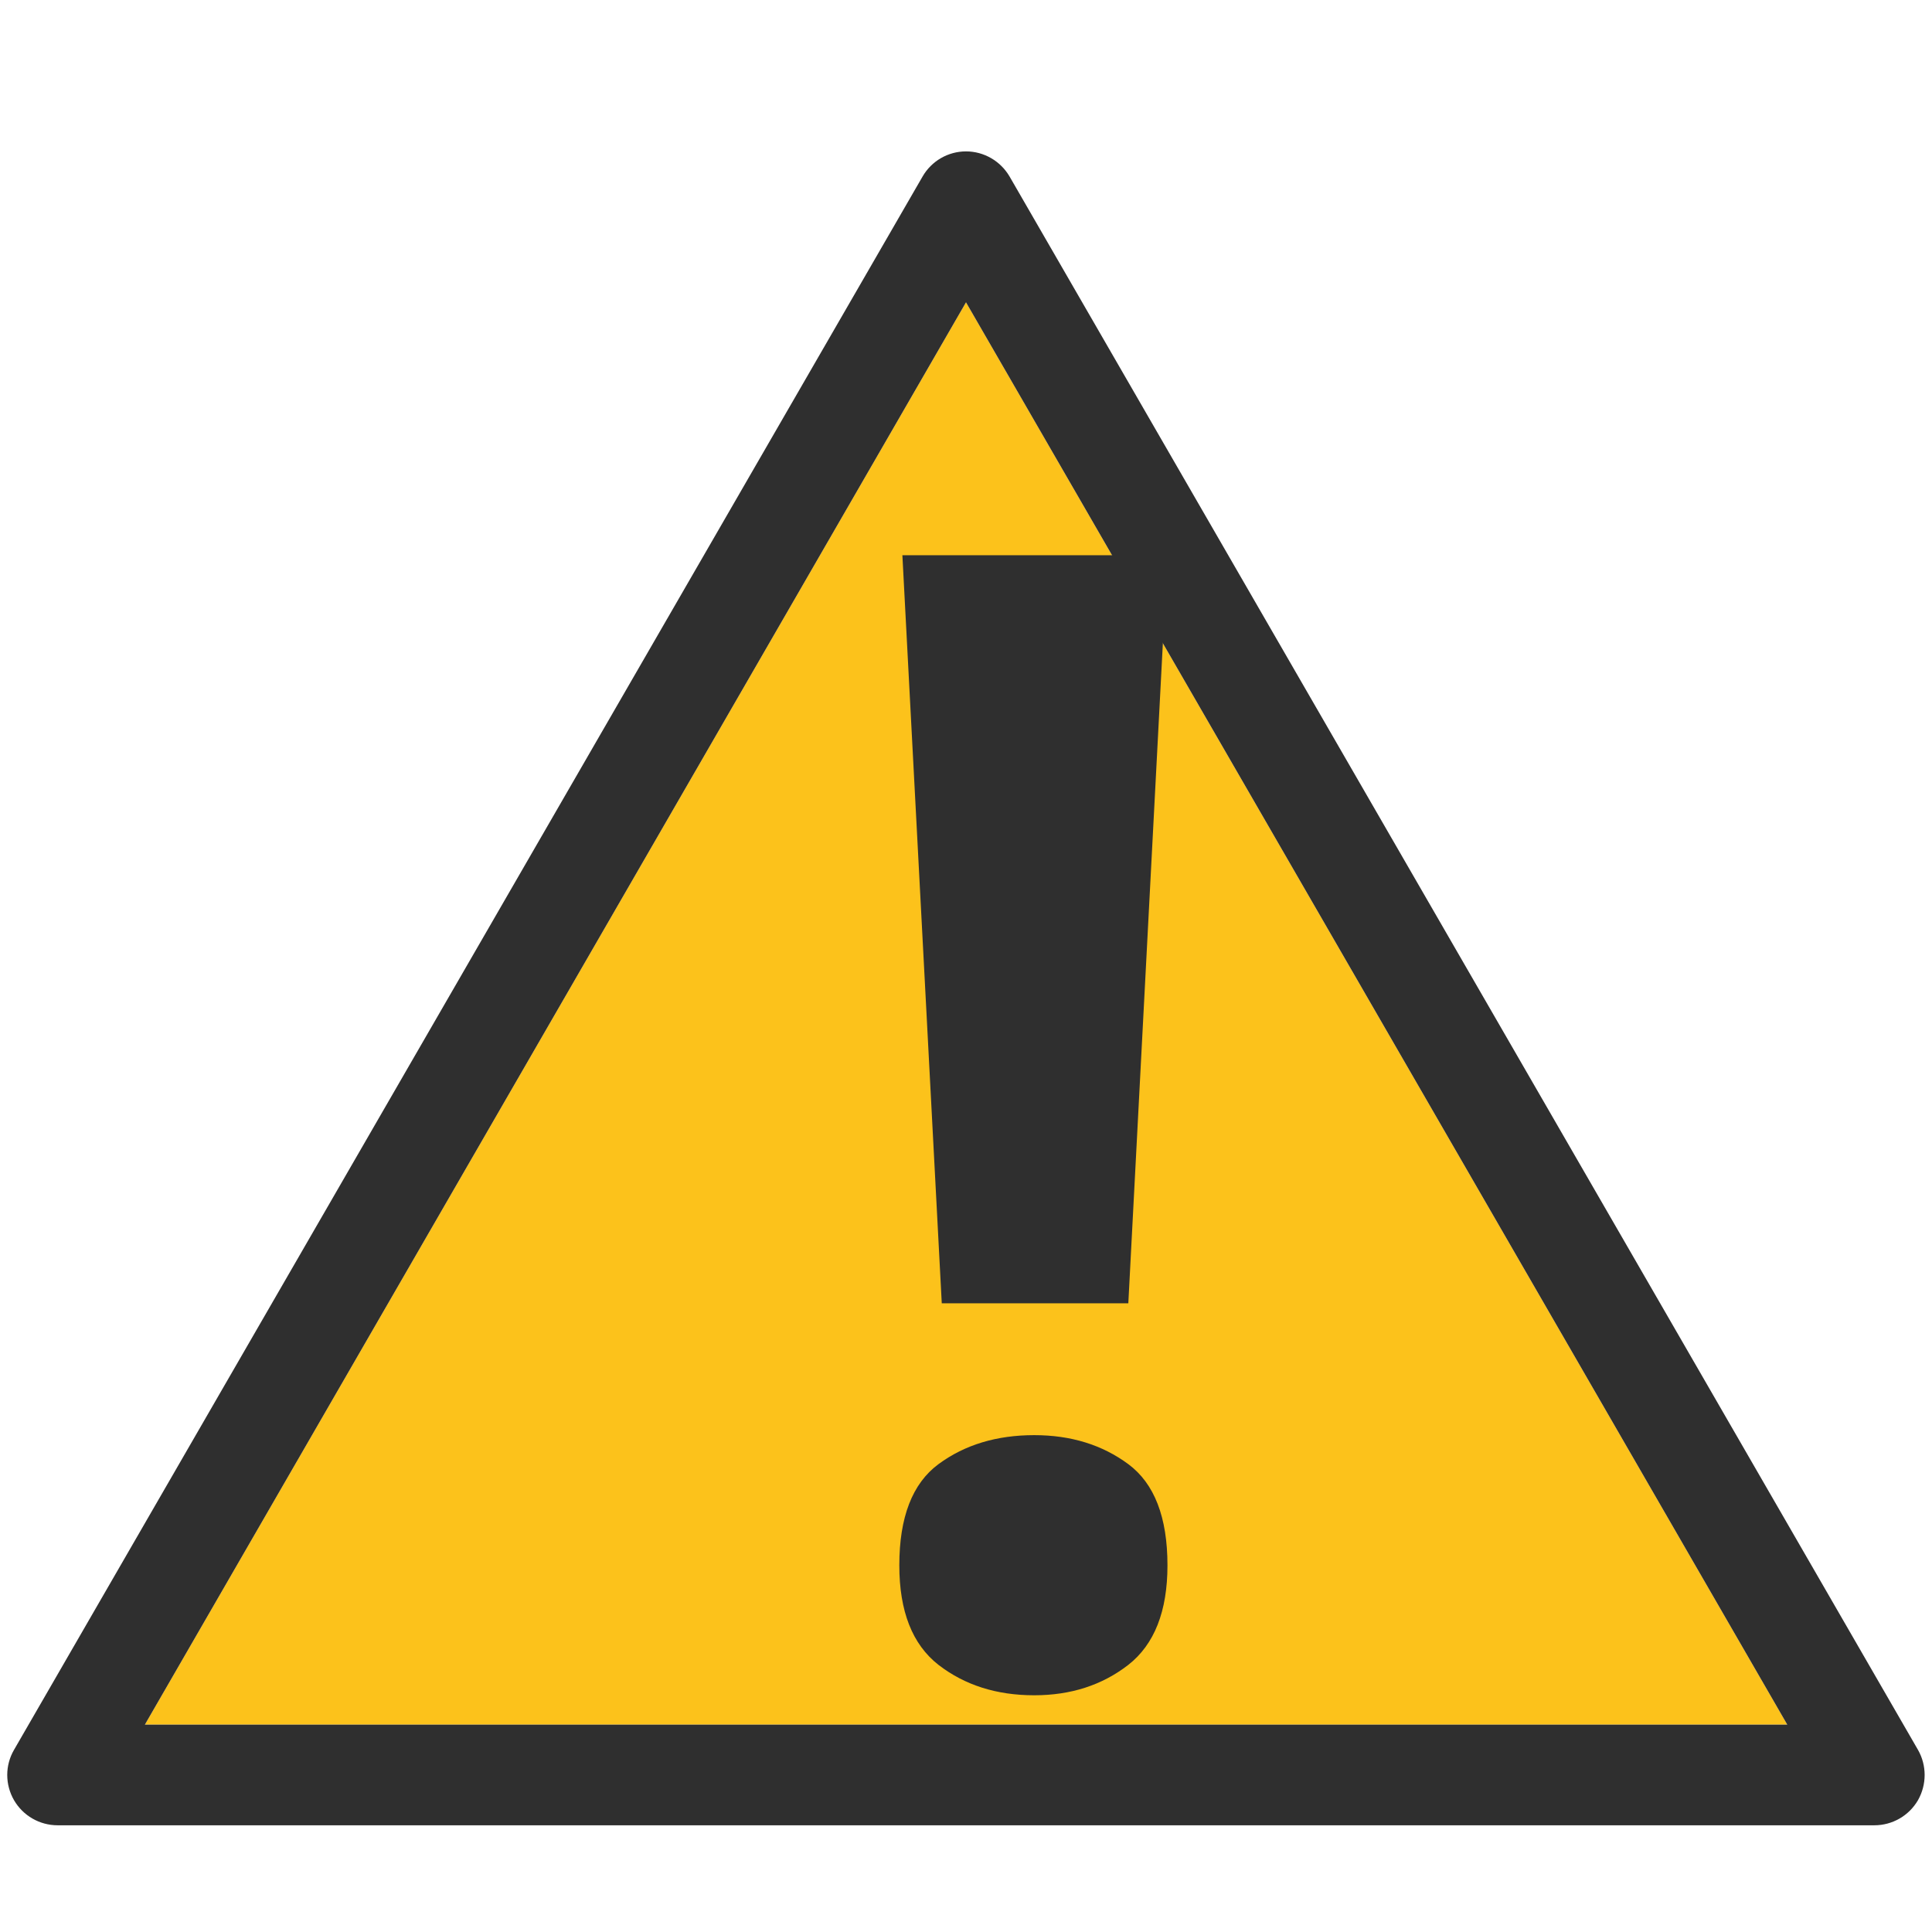
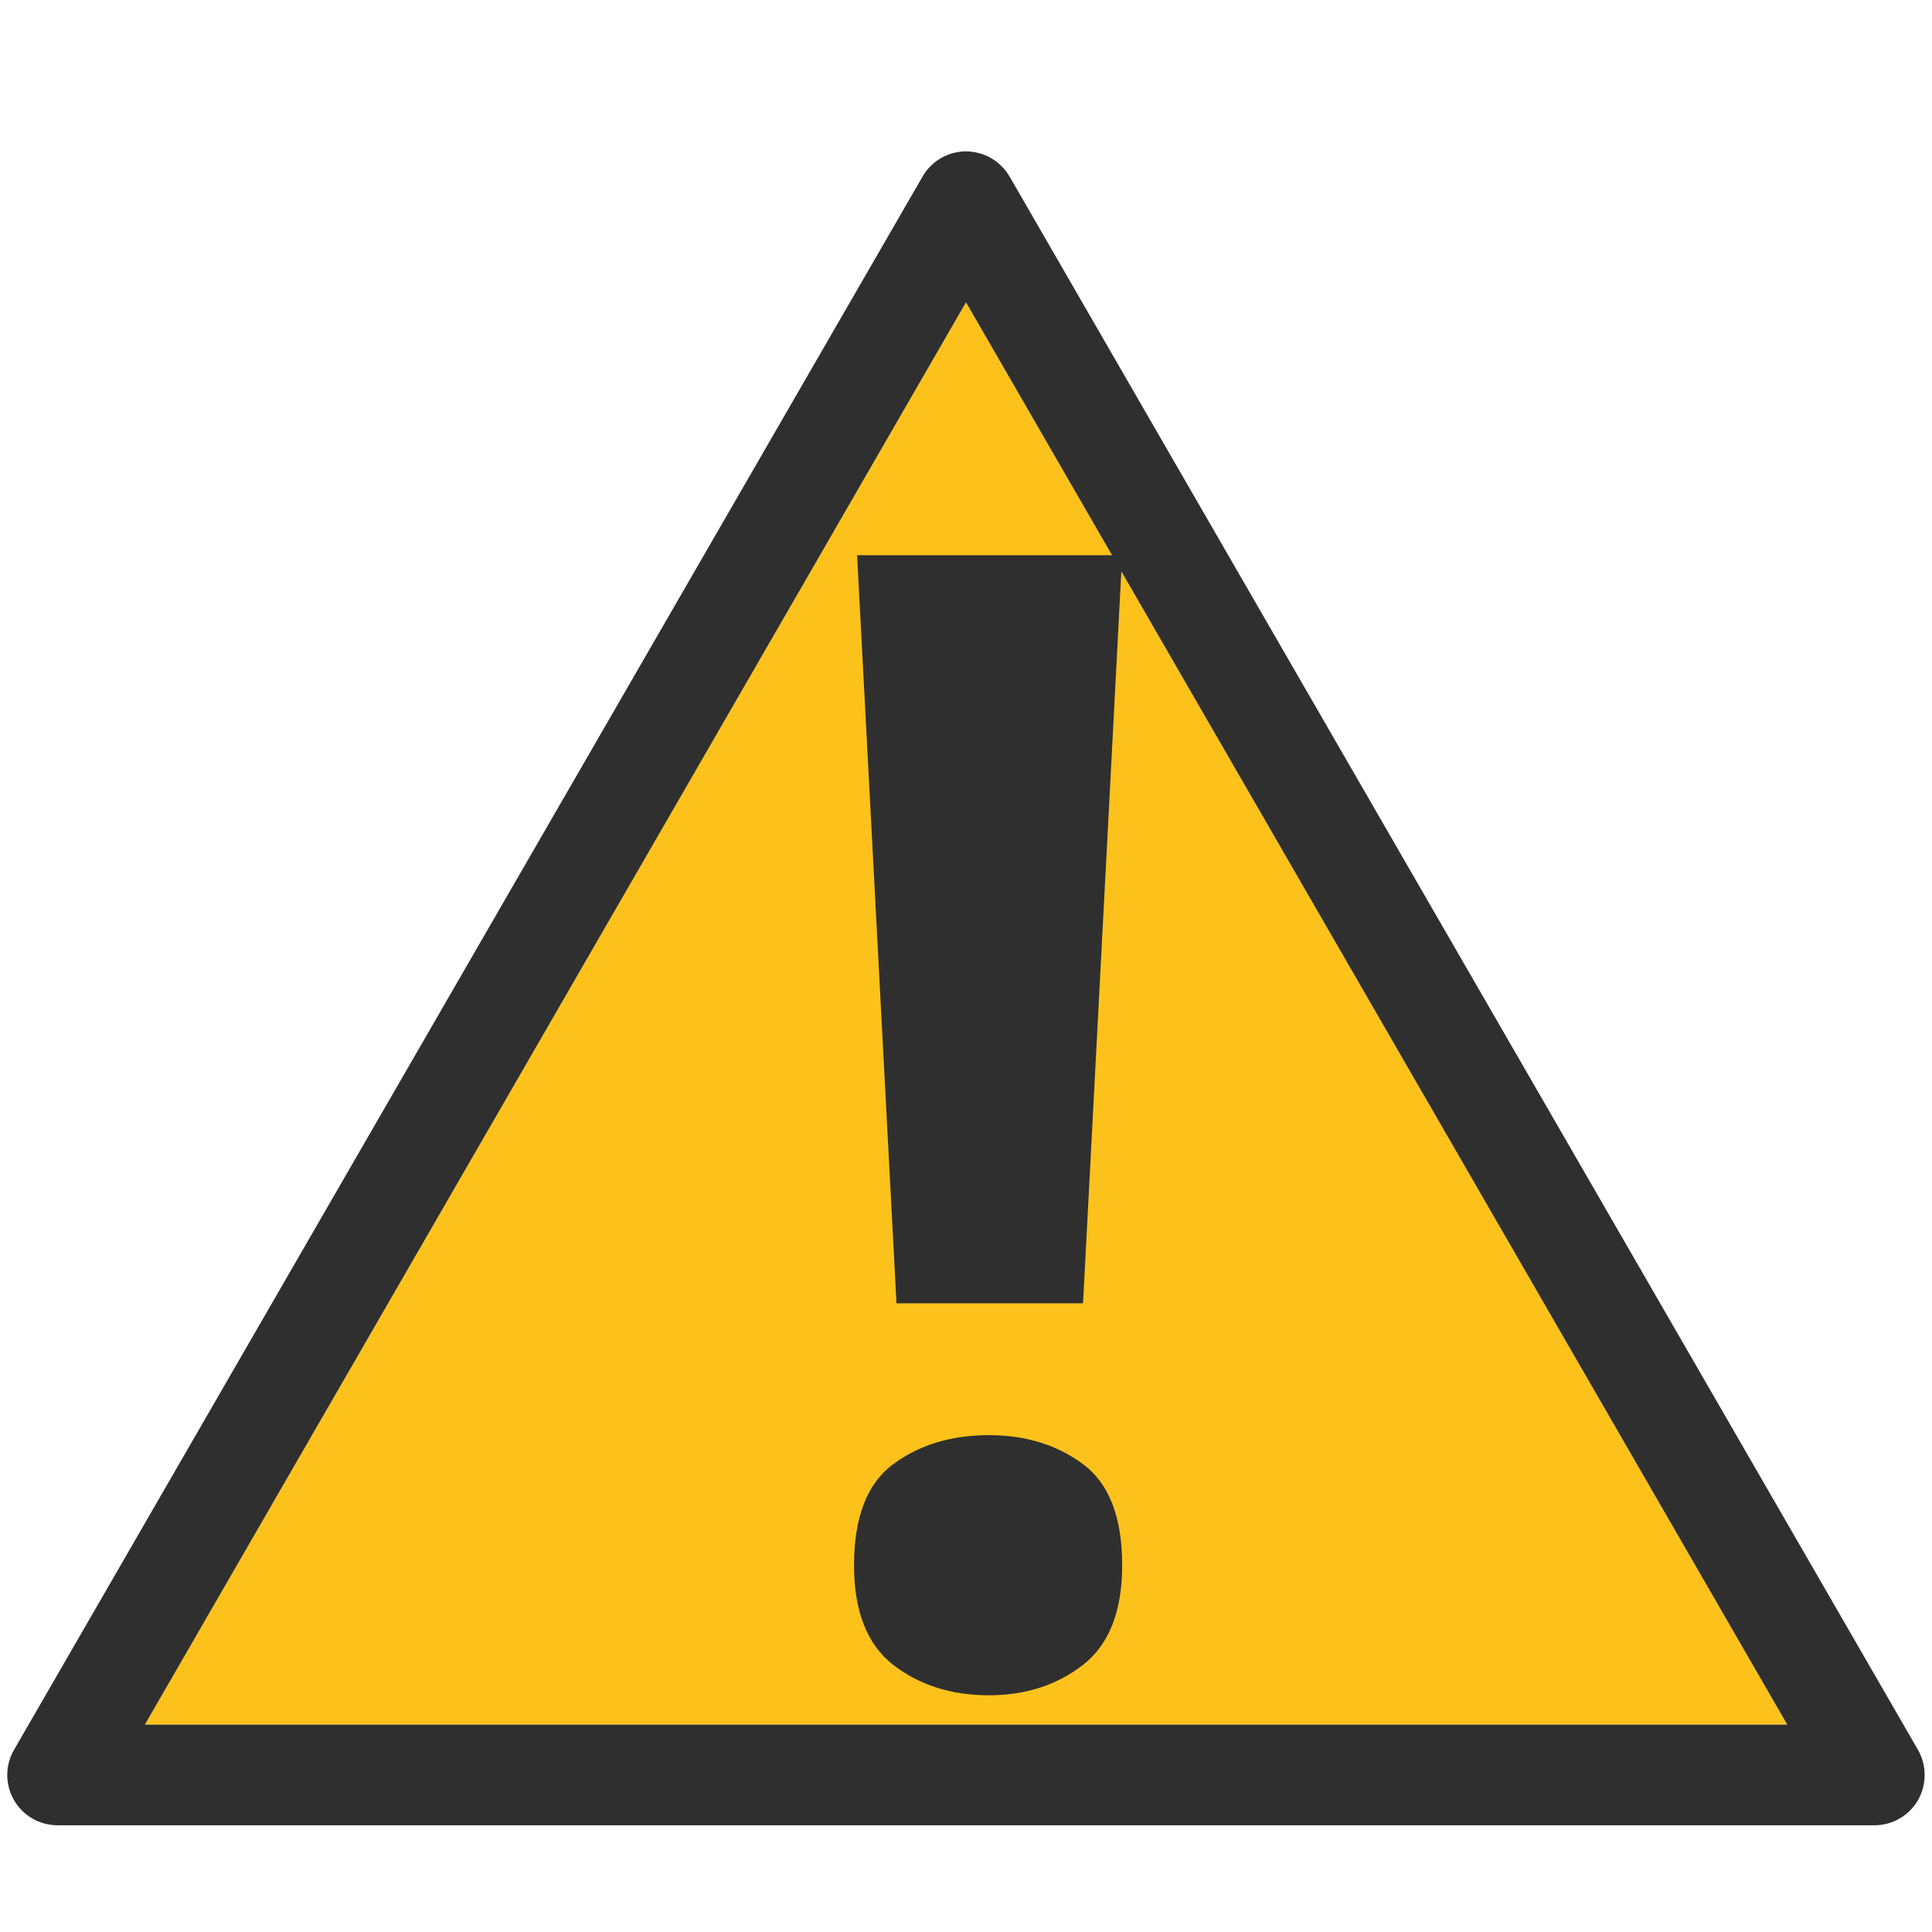
<svg xmlns="http://www.w3.org/2000/svg" width="128" height="128">
  <path fill="#fcc21b" d="M9.6 114.26L64 20.03l54.41 94.23z" />
  <path d="M127.07 115.93L66.89 11.7c-.6-1.03-1.7-1.67-2.89-1.67-1.19 0-2.29.64-2.88 1.67L.93 115.93c-.6 1.03-.6 2.3 0 3.34.6 1.03 1.7 1.66 2.89 1.66h120.36c1.19 0 2.29-.63 2.89-1.66.59-1.04.59-2.31 0-3.34zM9.6 114.26L64 20.03l54.41 94.23H9.6z" fill="#2f2f2f" />
-   <text style="line-height:1.25;-inkscape-font-specification:'Comic Neue';font-variant-ligatures:normal;font-variant-caps:normal;font-variant-numeric:normal;font-feature-settings:normal;text-align:start" x="53.662" y="110.97" font-weight="400" font-size="103.904" font-family="Comic Neue" letter-spacing="0" word-spacing="0" fill="#2f2f2f" stroke-width="5.566">
-     <tspan x="53.662" y="110.97" style="-inkscape-font-specification:'Comic Neue Bold'" font-weight="700">!</tspan>
+   <text style="line-height:1.25;-inkscape-font-specification:'Comic Neue';font-variant-ligatures:normal;font-variant-caps:normal;font-variant-numeric:normal;font-feature-settings:normal;text-align:start" x="50.662" y="110.97" font-weight="400" font-size="103.904" font-family="Comic Neue" letter-spacing="0" word-spacing="0" fill="#2f2f2f" stroke-width="5.566">
+     <tspan x="50.662" y="110.97" style="-inkscape-font-specification:'Comic Neue Bold'" font-weight="700">!</tspan>
  </text>
</svg>
